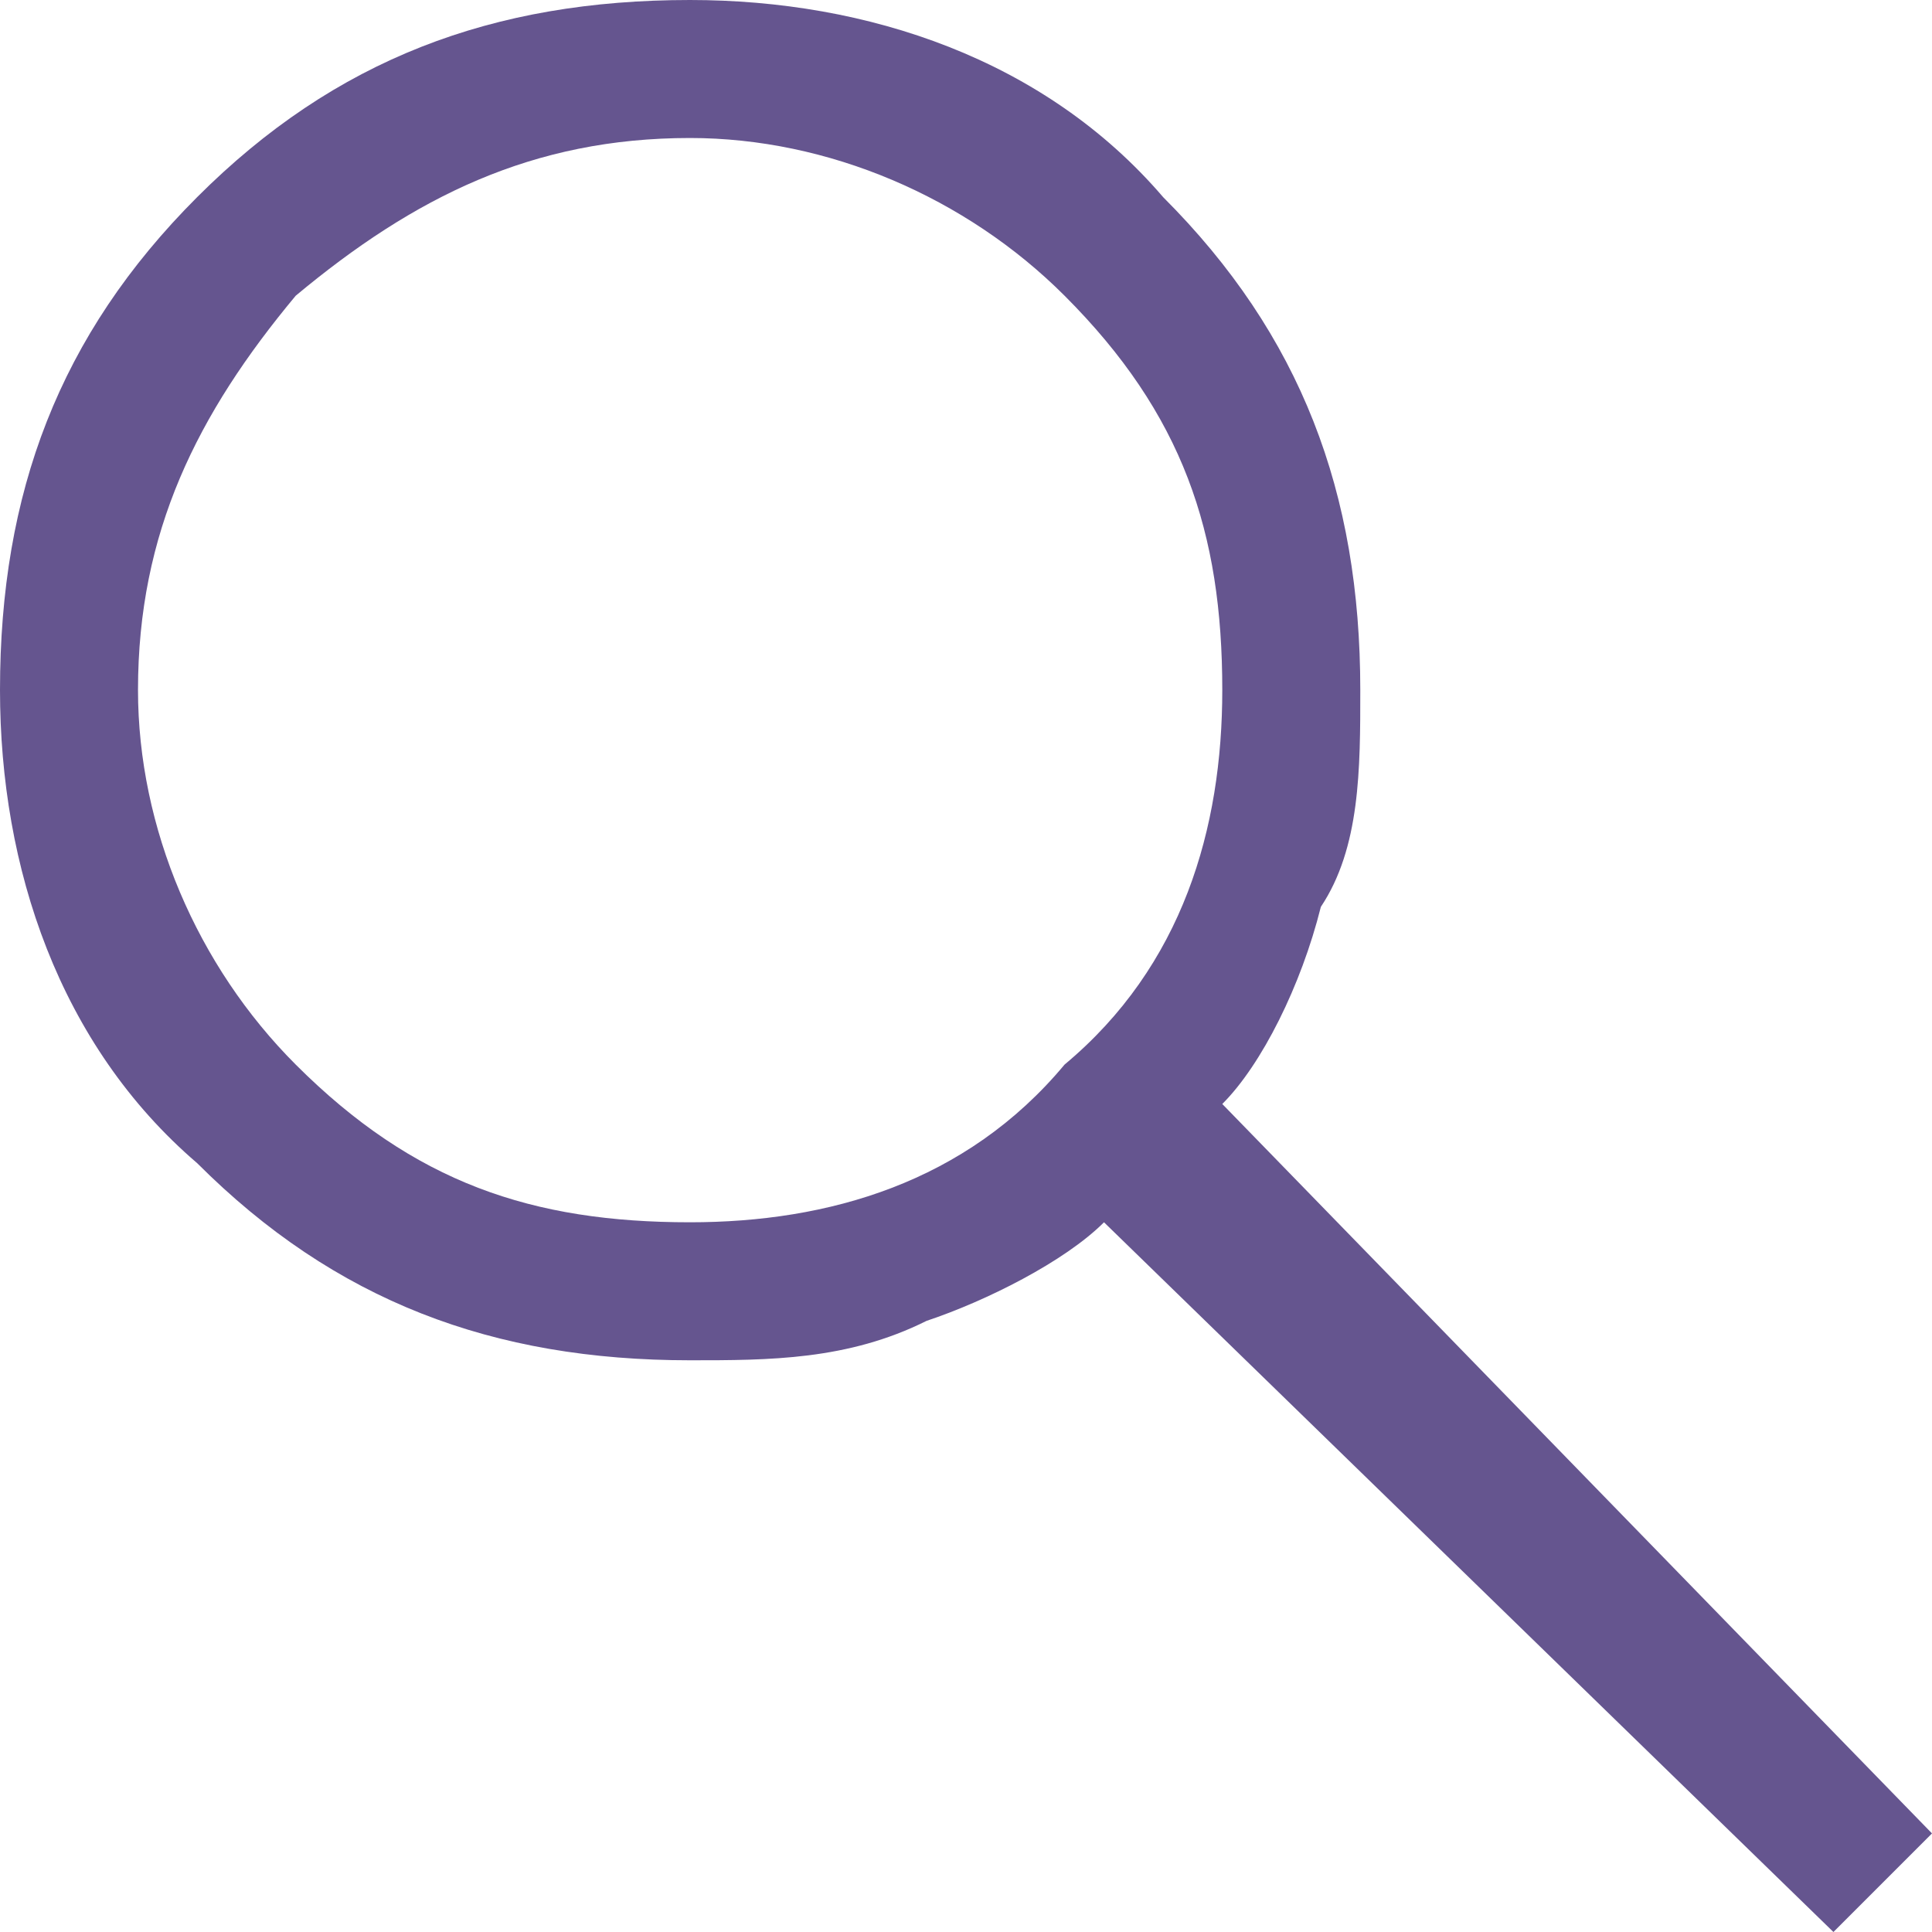
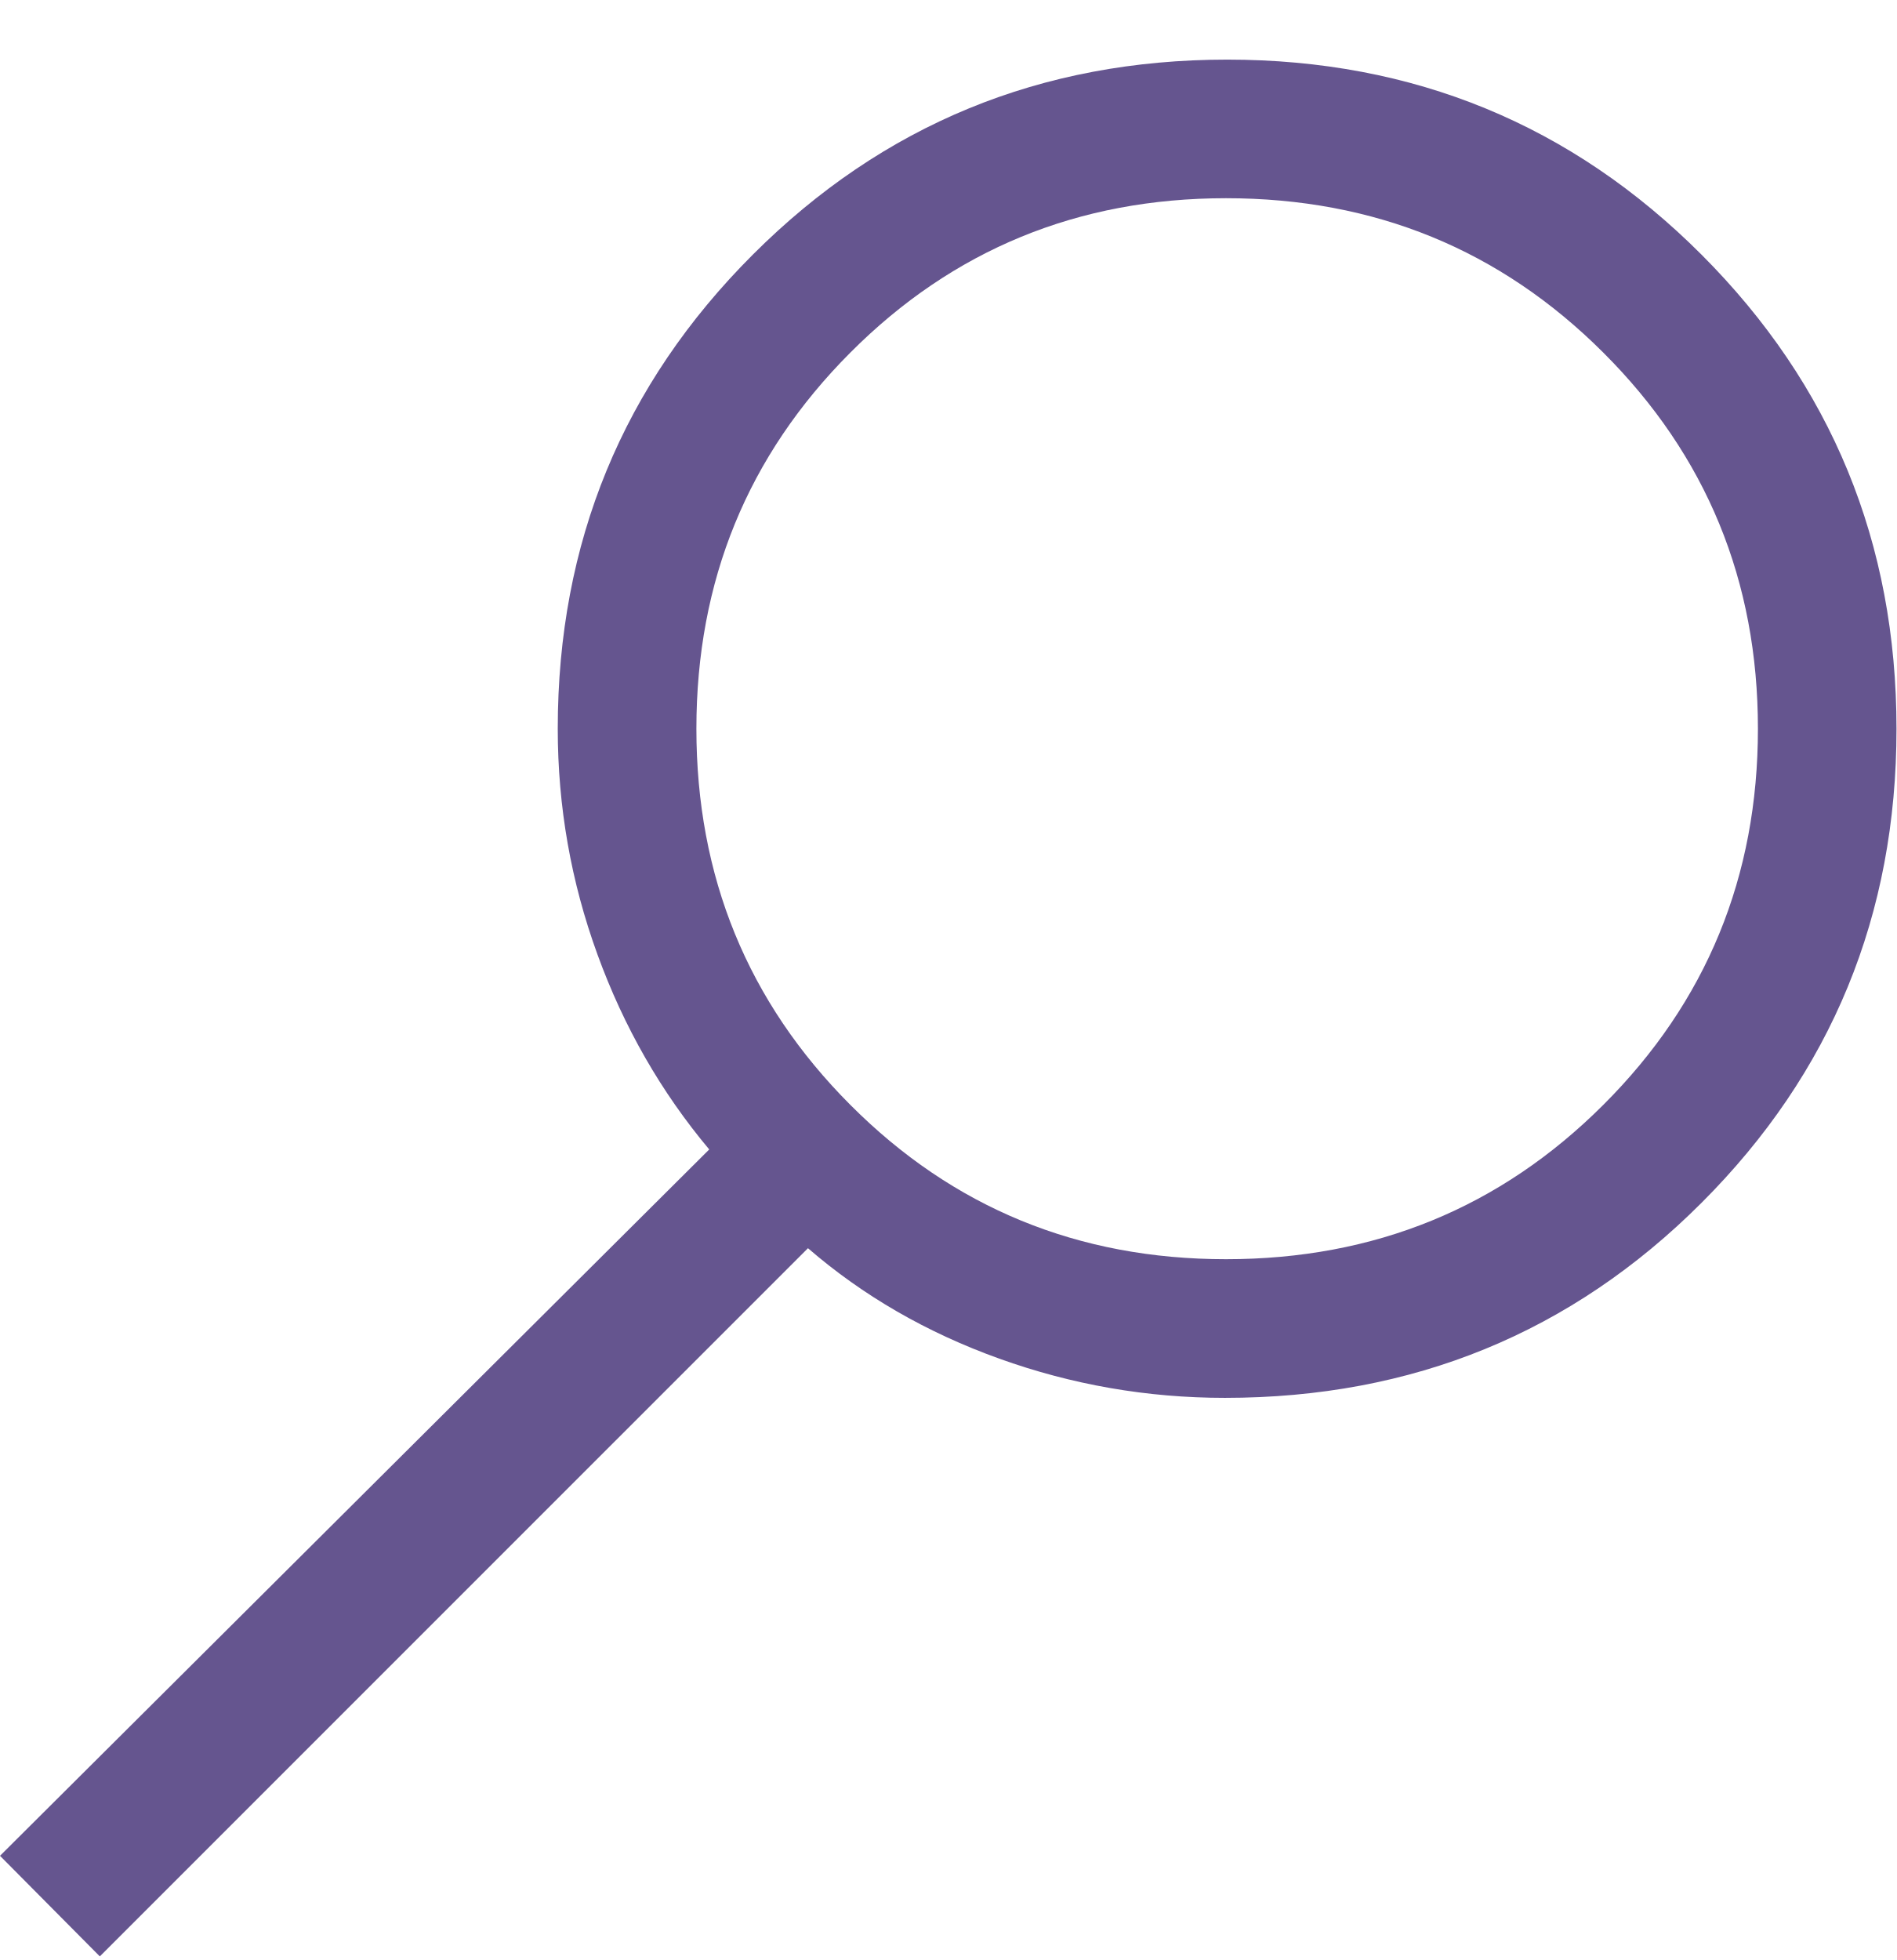
- <svg xmlns="http://www.w3.org/2000/svg" xml:space="preserve" width="30px" height="30px" version="1.1" style="shape-rendering:geometricPrecision; text-rendering:geometricPrecision; image-rendering:optimizeQuality; fill-rule:evenodd; clip-rule:evenodd" viewBox="0 0 0.98 0.98">
-   <defs>
-     <style type="text/css">
-    
-     .fil0 {fill:#65558F;fill-rule:nonzero}
-    
-   </style>
-   </defs>
-   <g id="Layer_x0020_1">
-     <path class="fil0" d="M0.93 0.98l-0.37 -0.36c-0.02,0.02 -0.06,0.04 -0.09,0.05 -0.04,0.02 -0.08,0.02 -0.12,0.02 -0.1,0 -0.18,-0.03 -0.25,-0.1 -0.07,-0.06 -0.1,-0.15 -0.1,-0.24 0,-0.1 0.03,-0.18 0.1,-0.25 0.07,-0.07 0.15,-0.1 0.25,-0.1 0.09,0 0.18,0.03 0.24,0.1 0.07,0.07 0.1,0.15 0.1,0.25 0,0.04 0,0.08 -0.02,0.11 -0.01,0.04 -0.03,0.08 -0.05,0.1l0.36 0.37 -0.05 0.05zm-0.58 -0.36c0.07,0 0.14,-0.02 0.19,-0.08 0.06,-0.05 0.08,-0.12 0.08,-0.19 0,-0.08 -0.02,-0.14 -0.08,-0.2 -0.05,-0.05 -0.12,-0.08 -0.19,-0.08 -0.08,0 -0.14,0.03 -0.2,0.08 -0.05,0.06 -0.08,0.12 -0.08,0.2 0,0.07 0.03,0.14 0.08,0.19 0.06,0.06 0.12,0.08 0.2,0.08z" />
-   </g>
+ <svg xmlns="http://www.w3.org/2000/svg" width="30" height="31" viewBox="0 0 30 31" fill="none">
+   <path d="M1.579 30.943L12.781 19.742C13.65 20.494 14.66 21.077 15.808 21.489C16.957 21.902 18.147 22.109 19.376 22.109C22.345 22.109 24.858 21.081 26.915 19.025C28.972 16.97 30 14.471 30 11.529C30 8.586 28.972 6.087 26.917 4.029C24.861 1.972 22.36 0.943 19.413 0.943C16.467 0.943 13.966 1.971 11.909 4.027C9.852 6.083 8.823 8.583 8.823 11.526C8.823 12.756 9.032 13.947 9.451 15.096C9.869 16.246 10.459 17.274 11.219 18.18L0 29.352L1.579 30.943ZM19.394 19.916C17.055 19.916 15.074 19.103 13.451 17.475C11.827 15.848 11.016 13.864 11.016 11.526C11.016 9.187 11.827 7.204 13.451 5.577C15.074 3.949 17.055 3.135 19.394 3.135C21.742 3.135 23.732 3.949 25.362 5.577C26.993 7.204 27.808 9.187 27.808 11.526C27.808 13.864 26.993 15.848 25.362 17.475C23.732 19.103 21.742 19.916 19.394 19.916Z" fill="#65558F" />
</svg>
